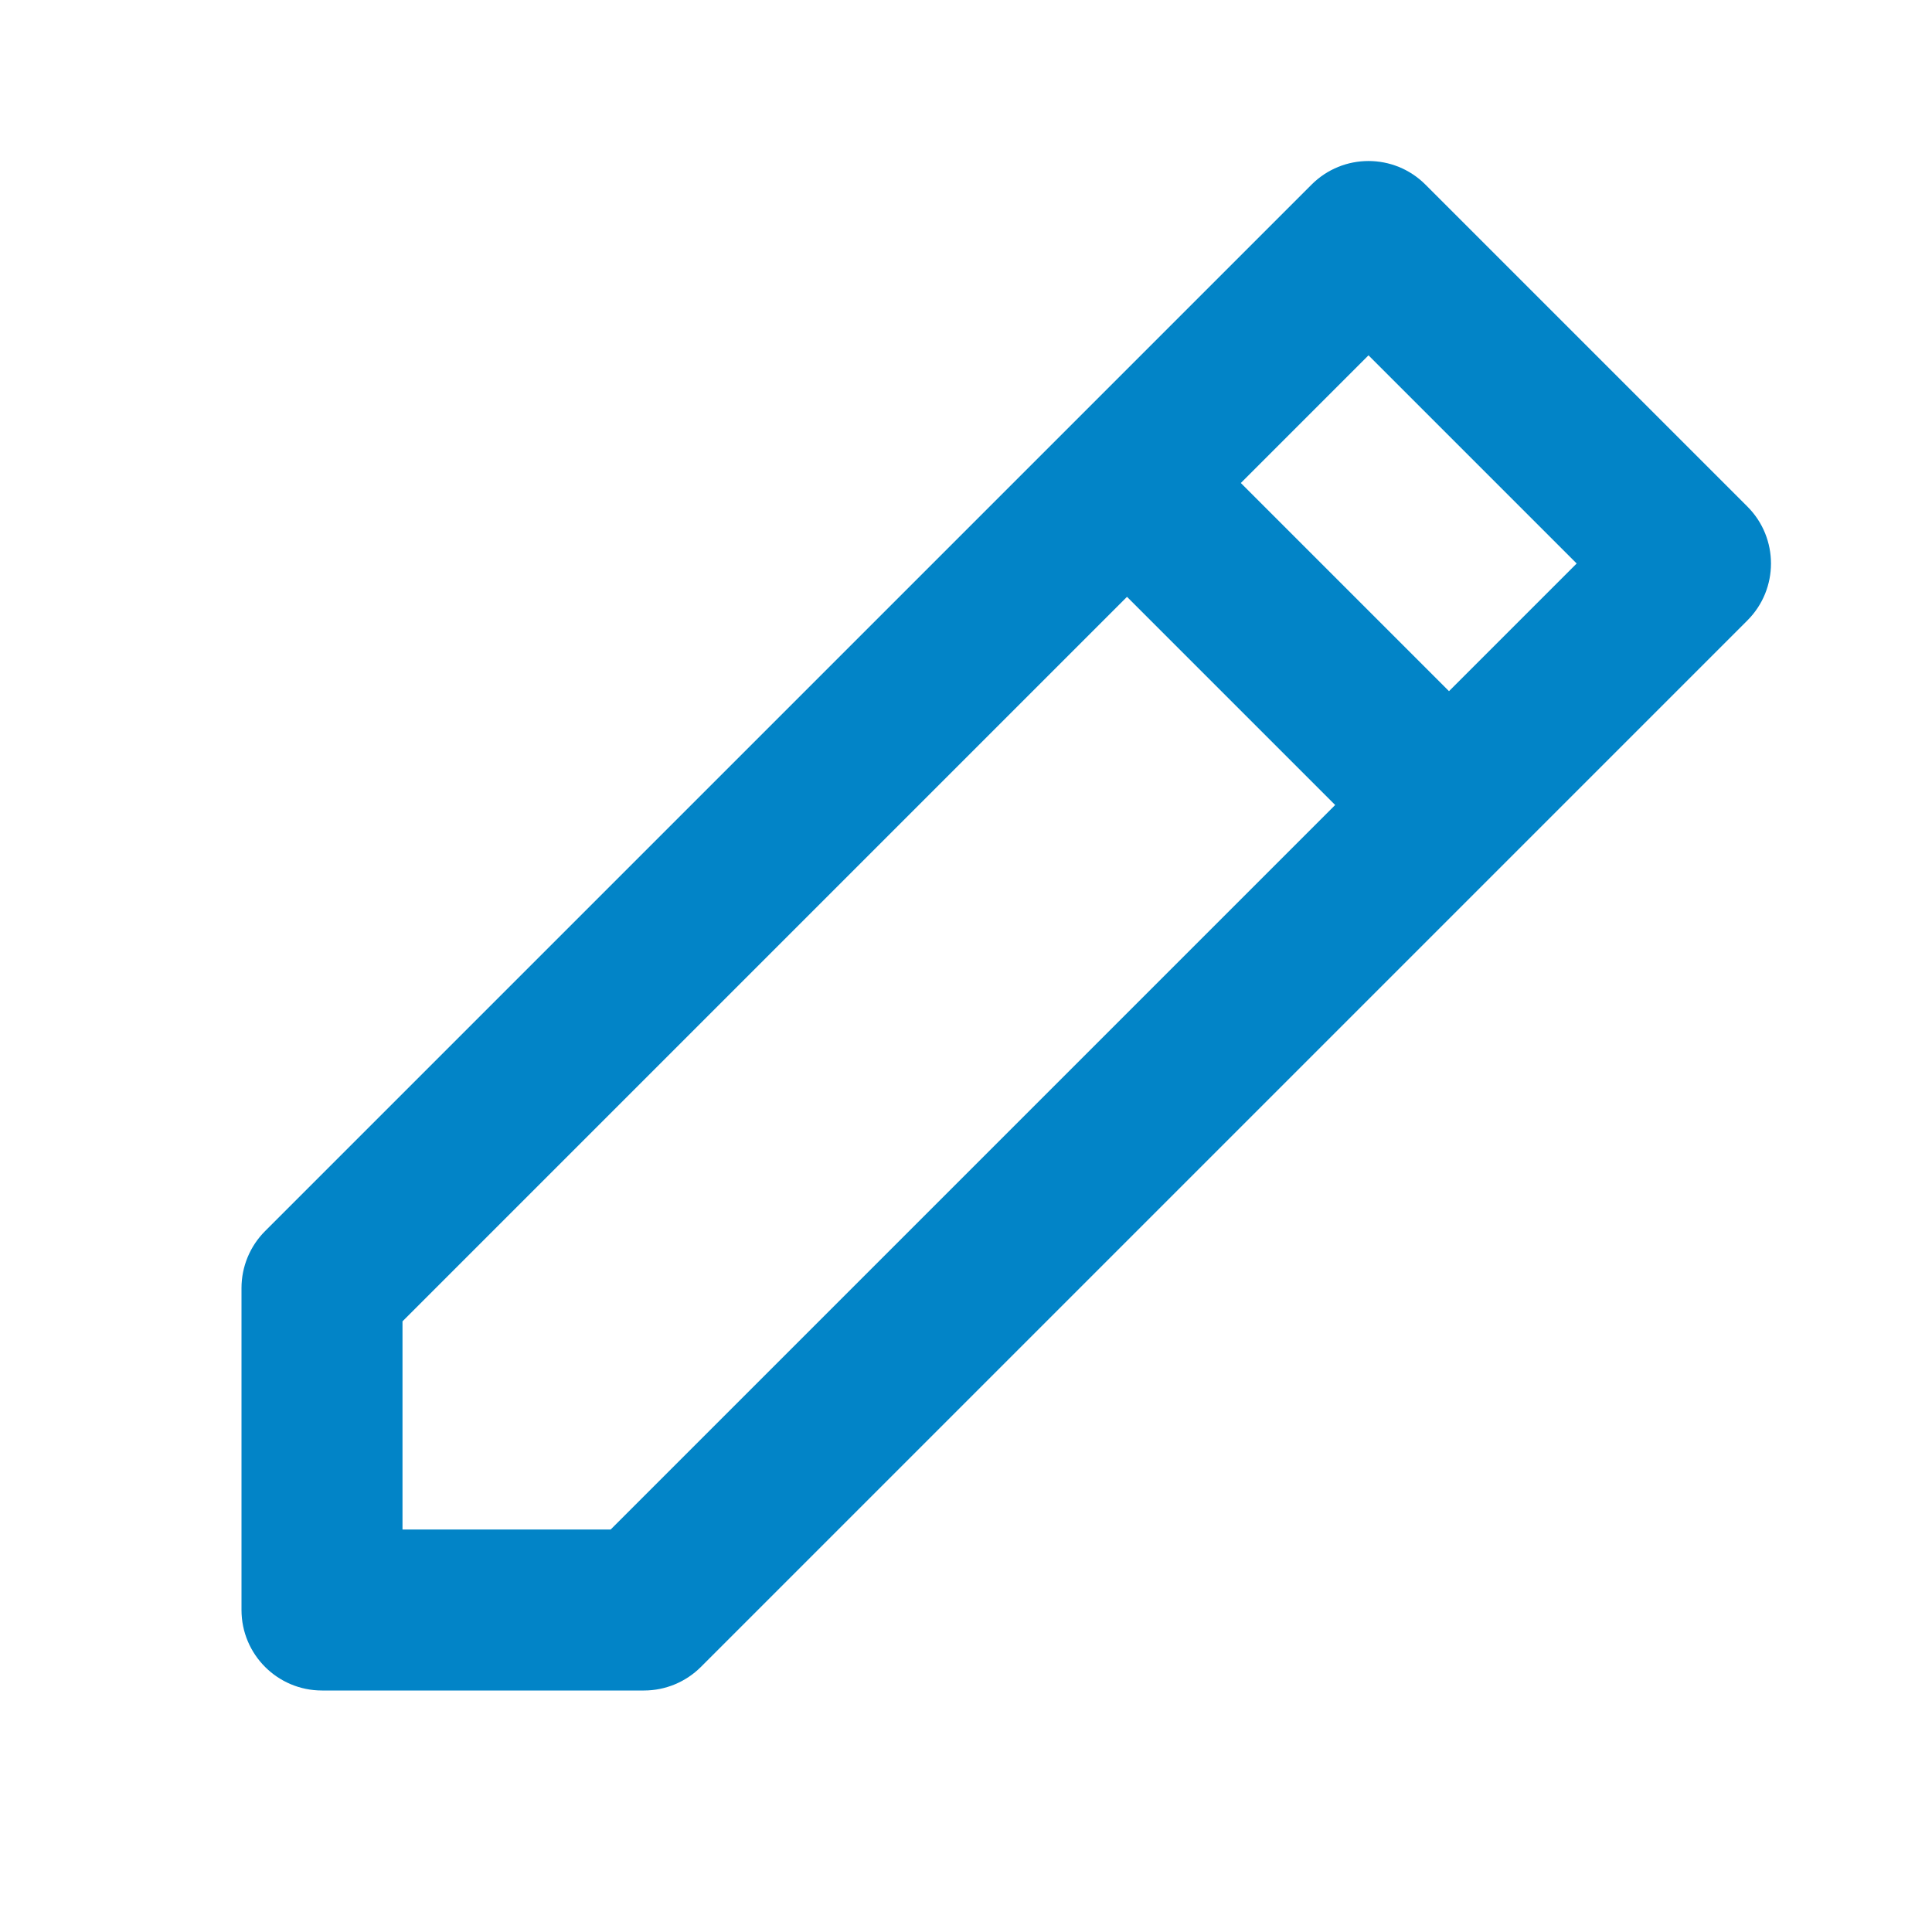
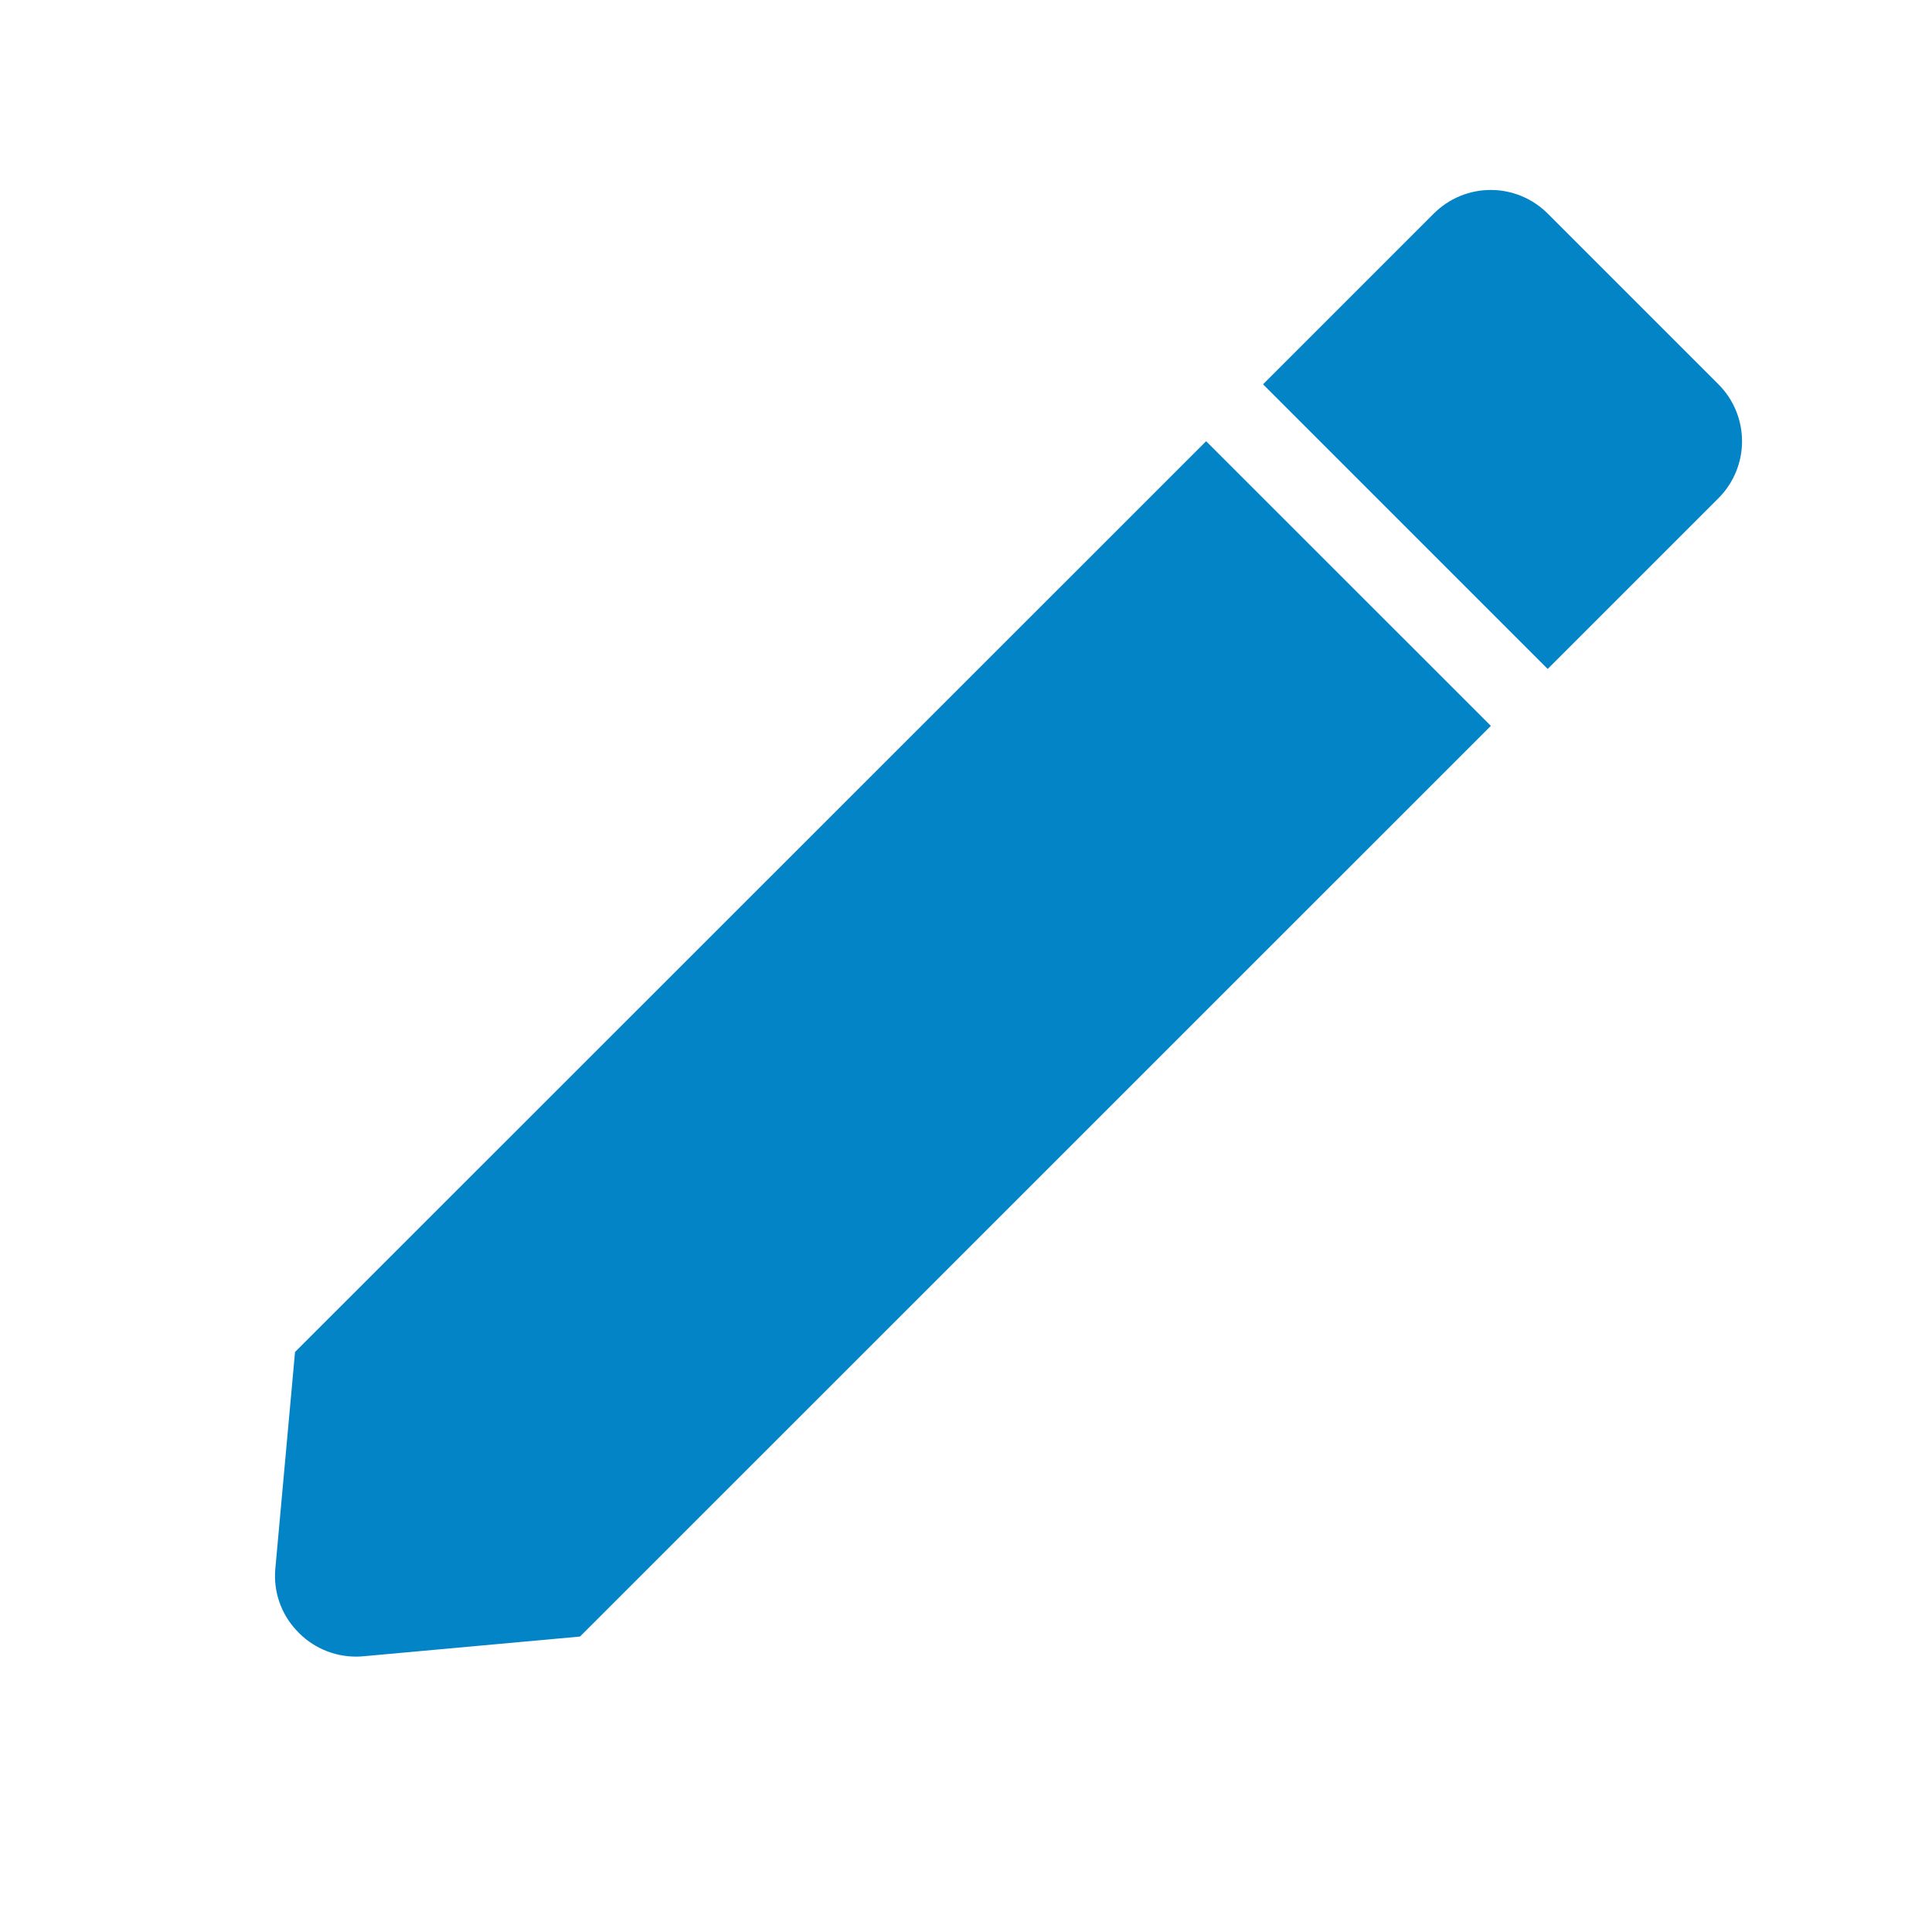
<svg xmlns="http://www.w3.org/2000/svg" width="24" height="24" viewBox="0 0 24 24">
-   <path fill="#0284c7" d="M16.293 2.293a1 1 0 0 1 1.414 0l4 4a1 1 0 0 1 0 1.414l-13 13A1 1 0 0 1 8 21H4a1 1 0 0 1-1-1v-4a1 1 0 0 1 .293-.707l10-10zM14 7.414l-9 9V19h2.586l9-9zm4 1.172L19.586 7L17 4.414L15.414 6z" />
+   <path fill="#0284c7" d="M4.42 20.579a1 1 0 0 1-.737-.326a.988.988 0 0 1-.263-.764l.245-2.694L14.983 5.481l3.537 3.536L7.205 20.33l-2.694.245a.95.95 0 0 1-.091.004ZM19.226 8.31L15.69 4.774l2.121-2.121a1 1 0 0 1 1.415 0l2.121 2.121a1 1 0 0 1 0 1.415l-2.12 2.12l-.001.001Z" />
</svg>
